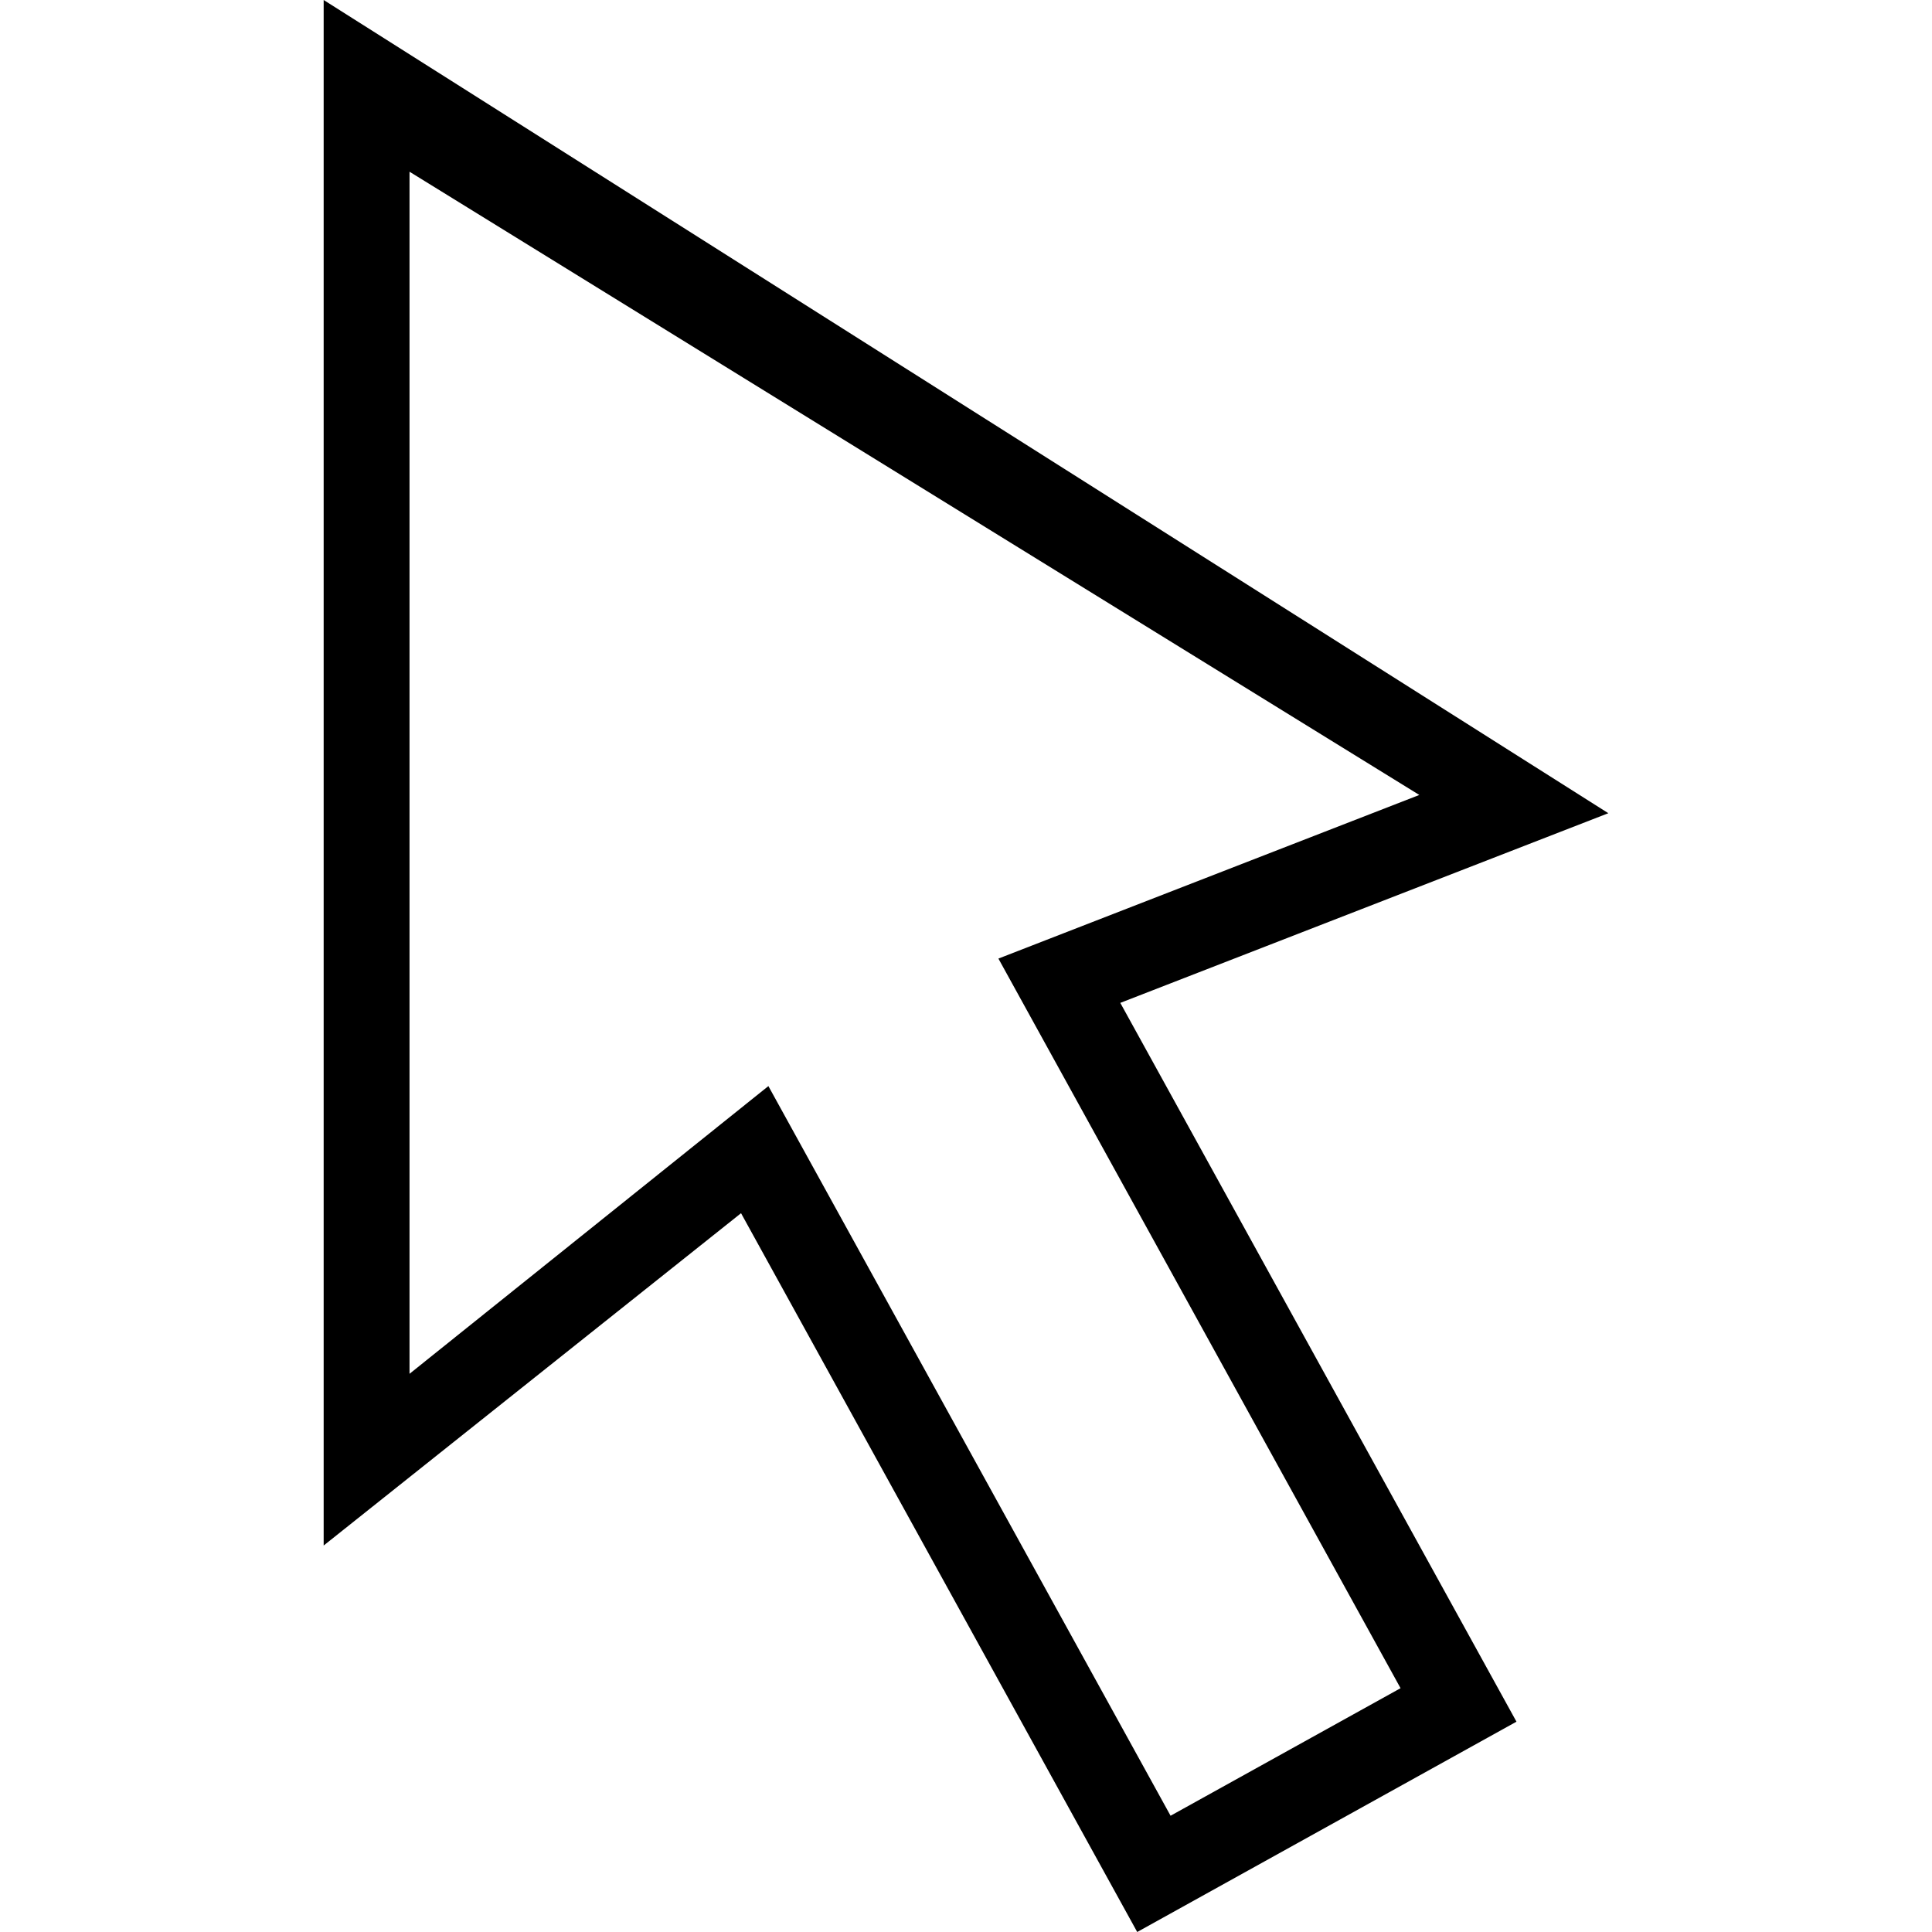
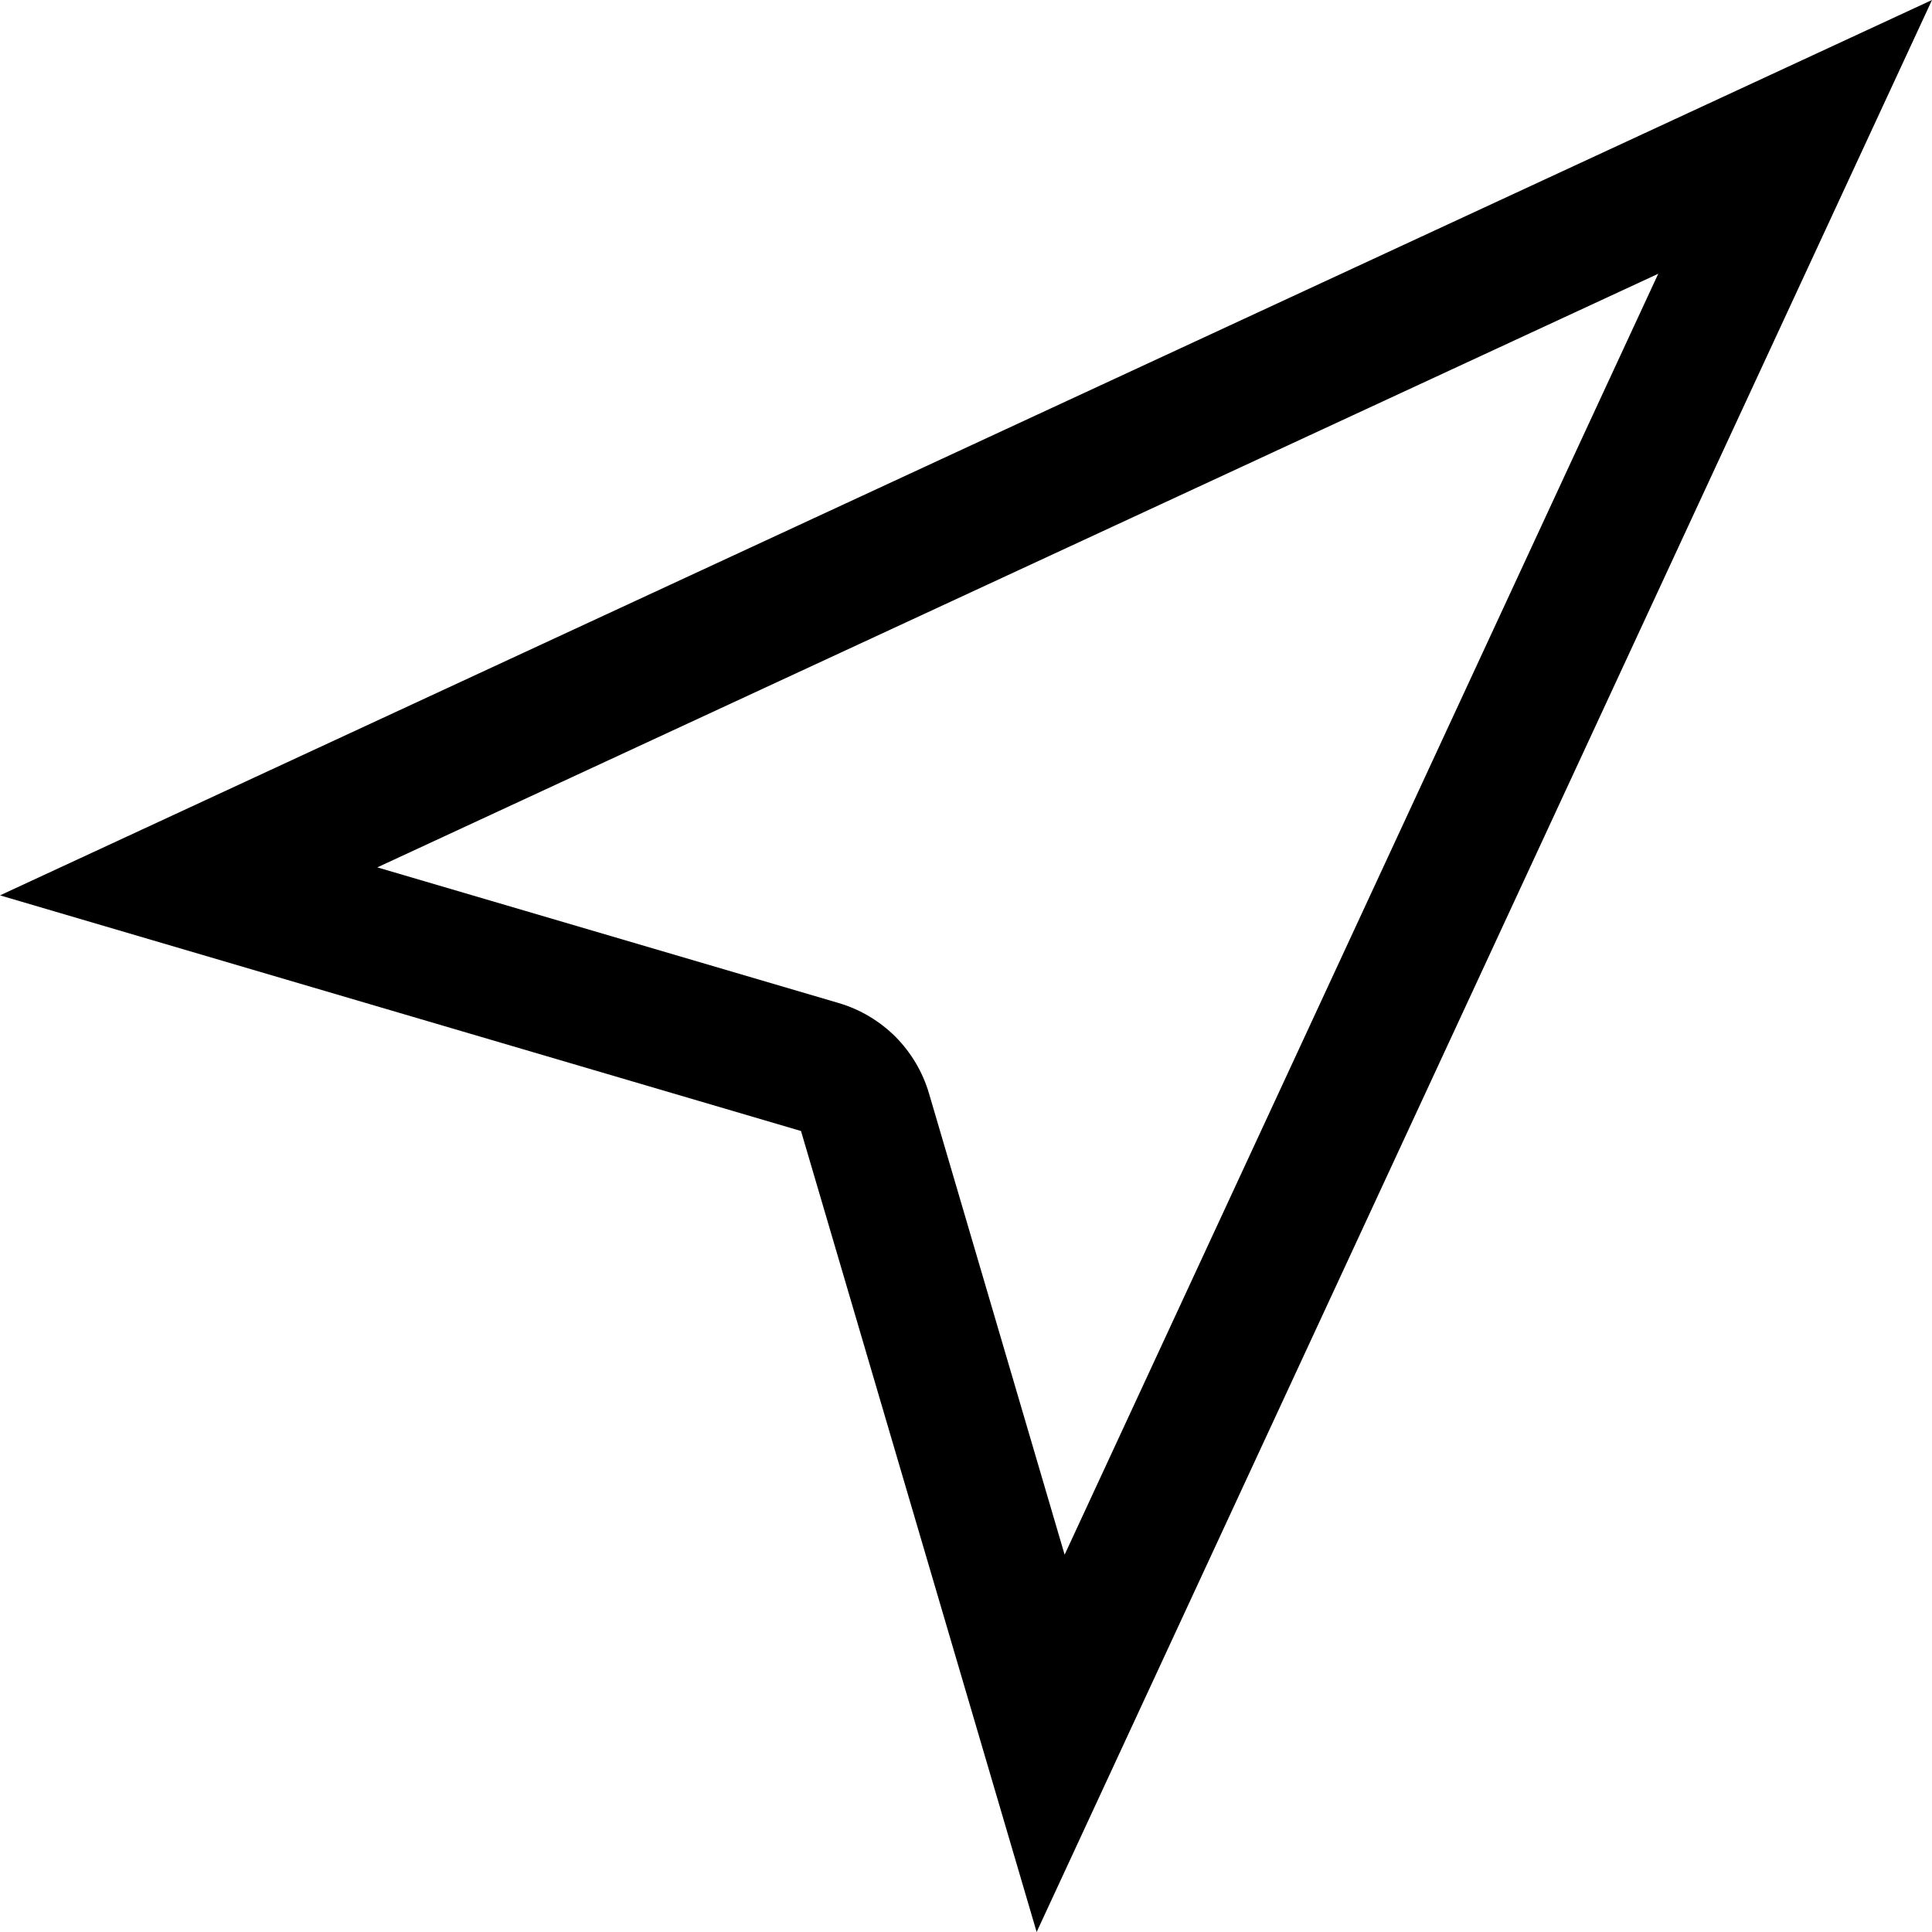
- <svg xmlns="http://www.w3.org/2000/svg" version="1.1" id="Capa_1" x="0px" y="0px" viewBox="0 0 45.002 45.002" style="enable-background:new 0 0 45.002 45.002;" xml:space="preserve">
-   <g id="cursor">
-     <g>
-       <path d="M37.463,18.942L7.539,0v36l9.722-7.741l9.228,16.743l8.834-4.899L26.095,23.36L37.463,18.942z M32.623,39.323    l-5.357,2.971l-9.368-16.996L9.539,32V4L33.06,18.517l-9.804,3.811L32.623,39.323z" />
+ <svg xmlns="http://www.w3.org/2000/svg" version="1.1" id="Capa_1" x="0px" y="0px" viewBox="0 0 328.699 328.699" style="enable-background:new 0 0 328.699 328.699;" xml:space="preserve">
+   <g>
+     <g id="Narrow">
+       <g>
+         <path d="M0,152.332l136.278,40.09l40.09,136.278L328.699,0L0,152.332z M158.046,186.004c-1.088-3.696-3.084-6.984-5.714-9.637     c-2.653-2.63-5.941-4.626-9.637-5.714L64.193,147.57L282.124,46.575L181.129,264.506L158.046,186.004z" />
+       </g>
    </g>
  </g>
  <g>
</g>
  <g>
</g>
  <g>
</g>
  <g>
</g>
  <g>
</g>
  <g>
</g>
  <g>
</g>
  <g>
</g>
  <g>
</g>
  <g>
</g>
  <g>
</g>
  <g>
</g>
  <g>
</g>
  <g>
</g>
  <g>
</g>
</svg>
